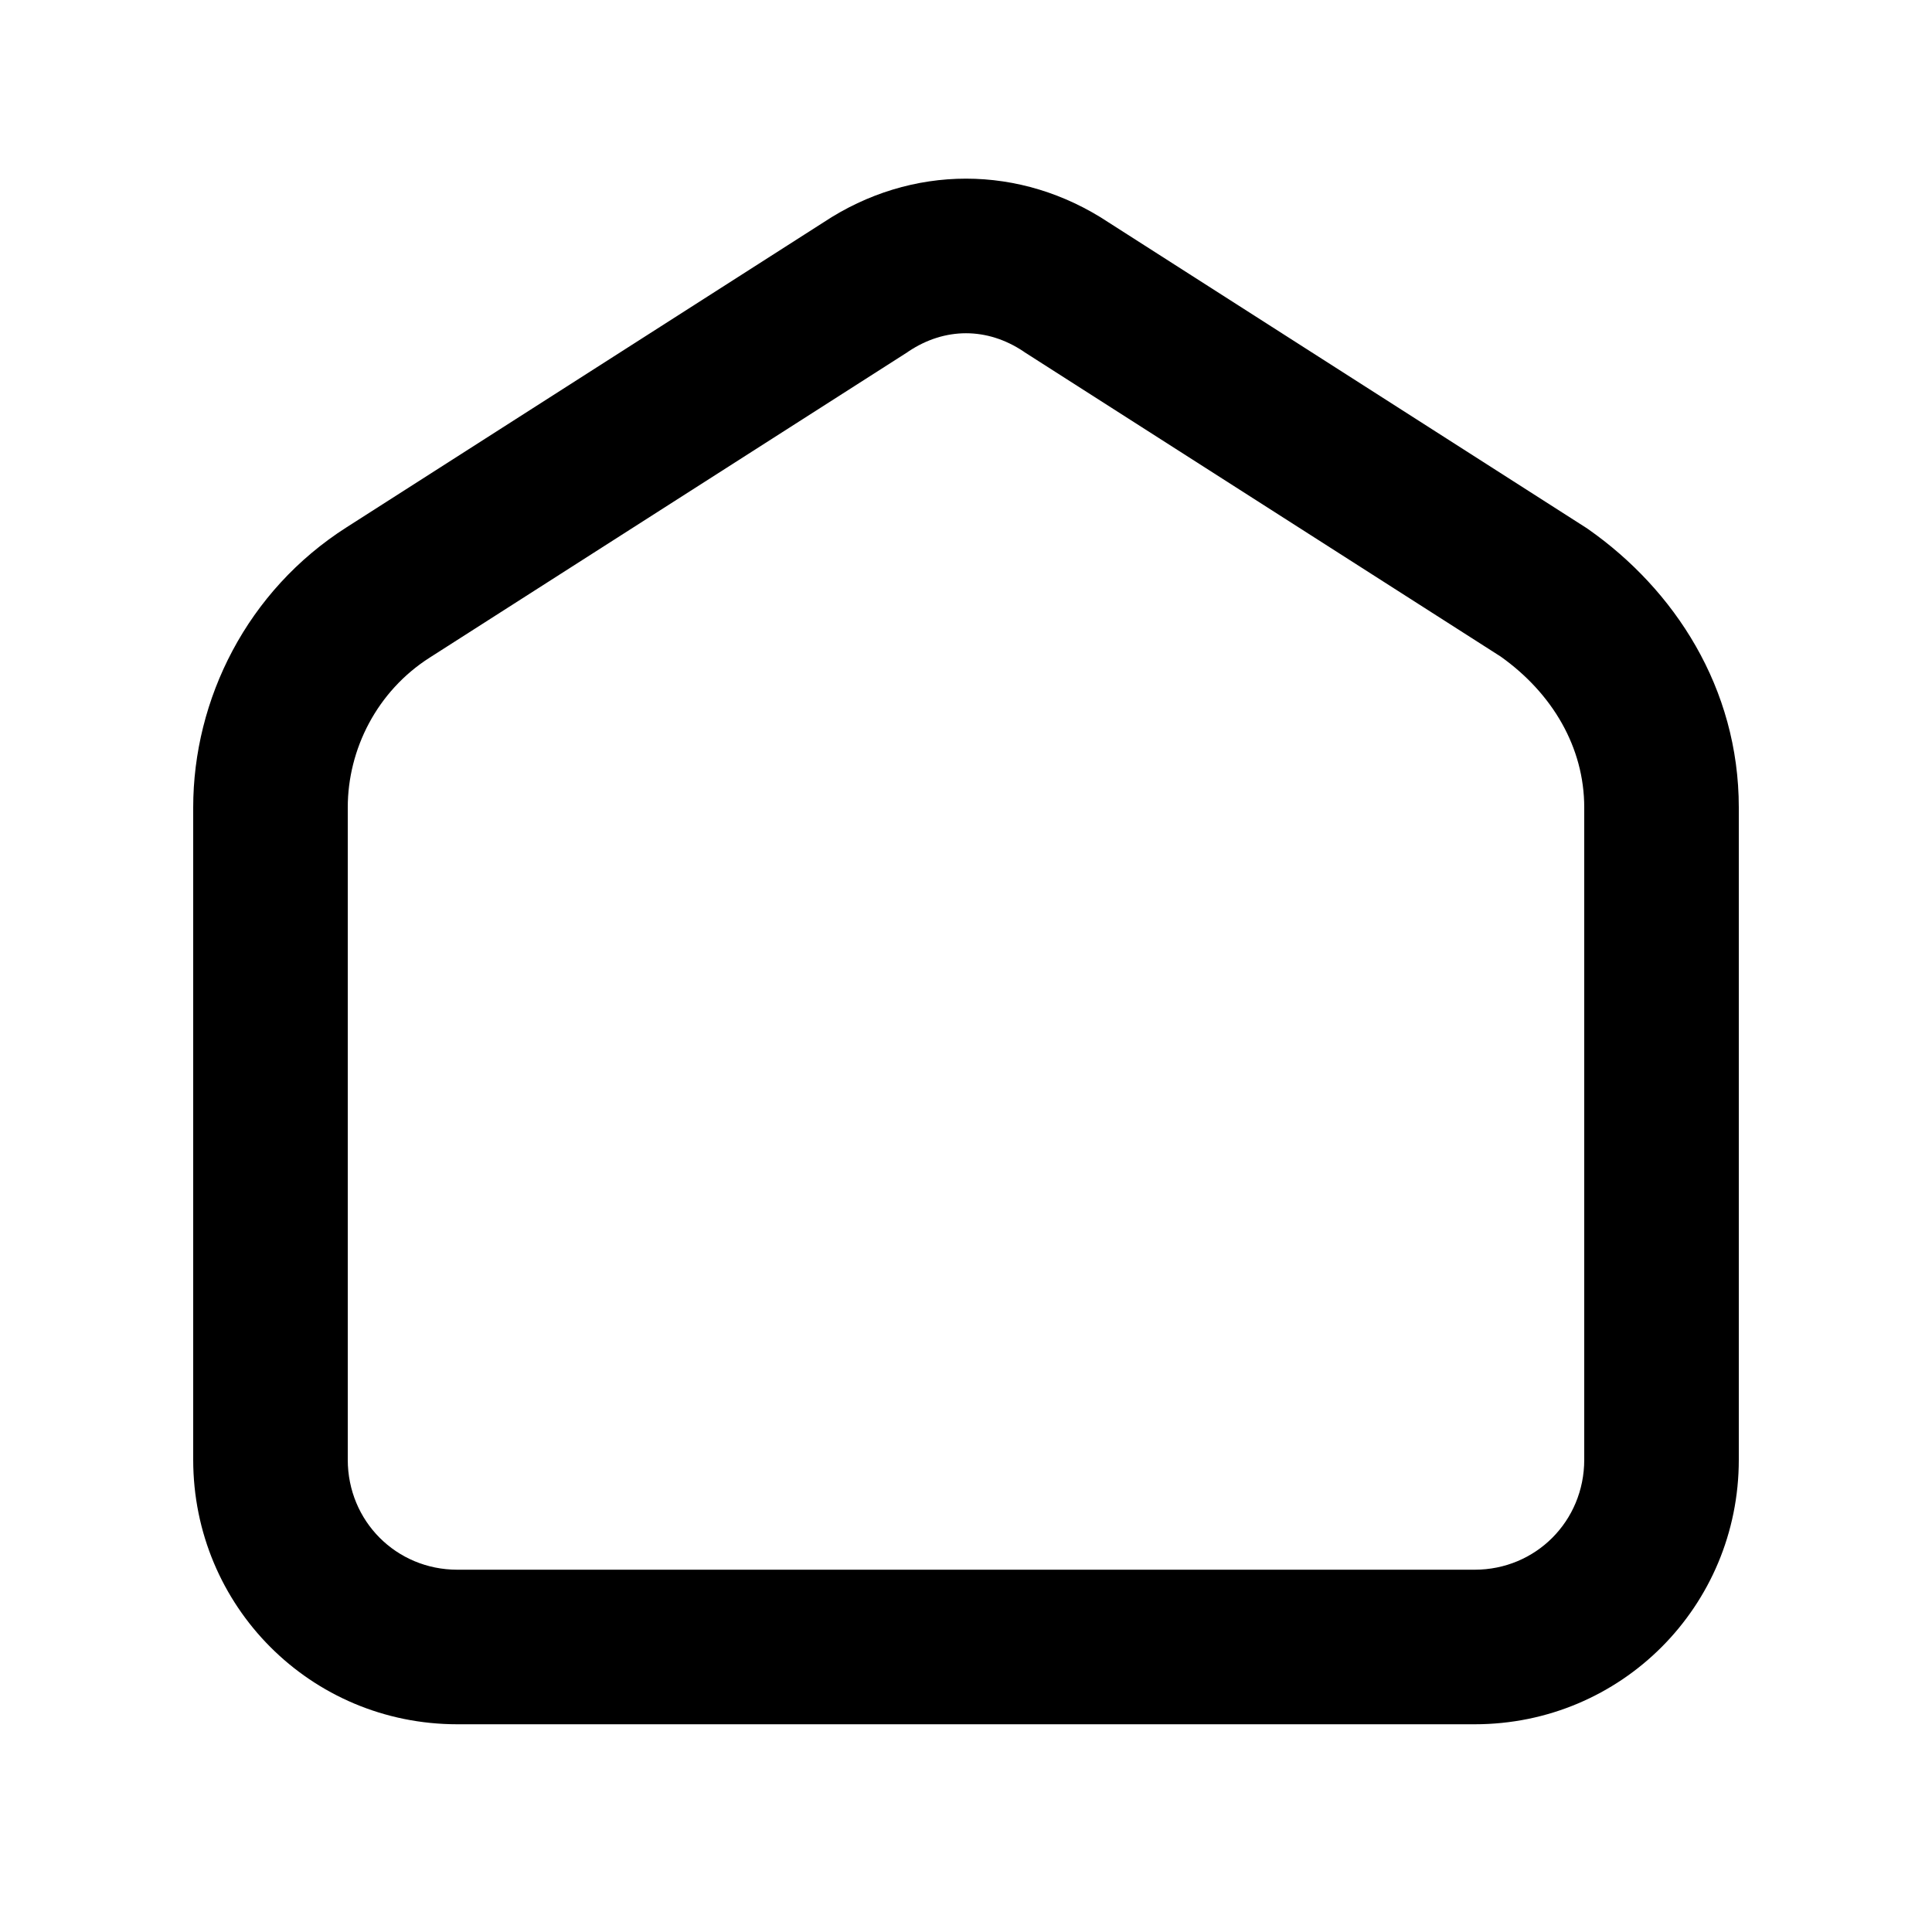
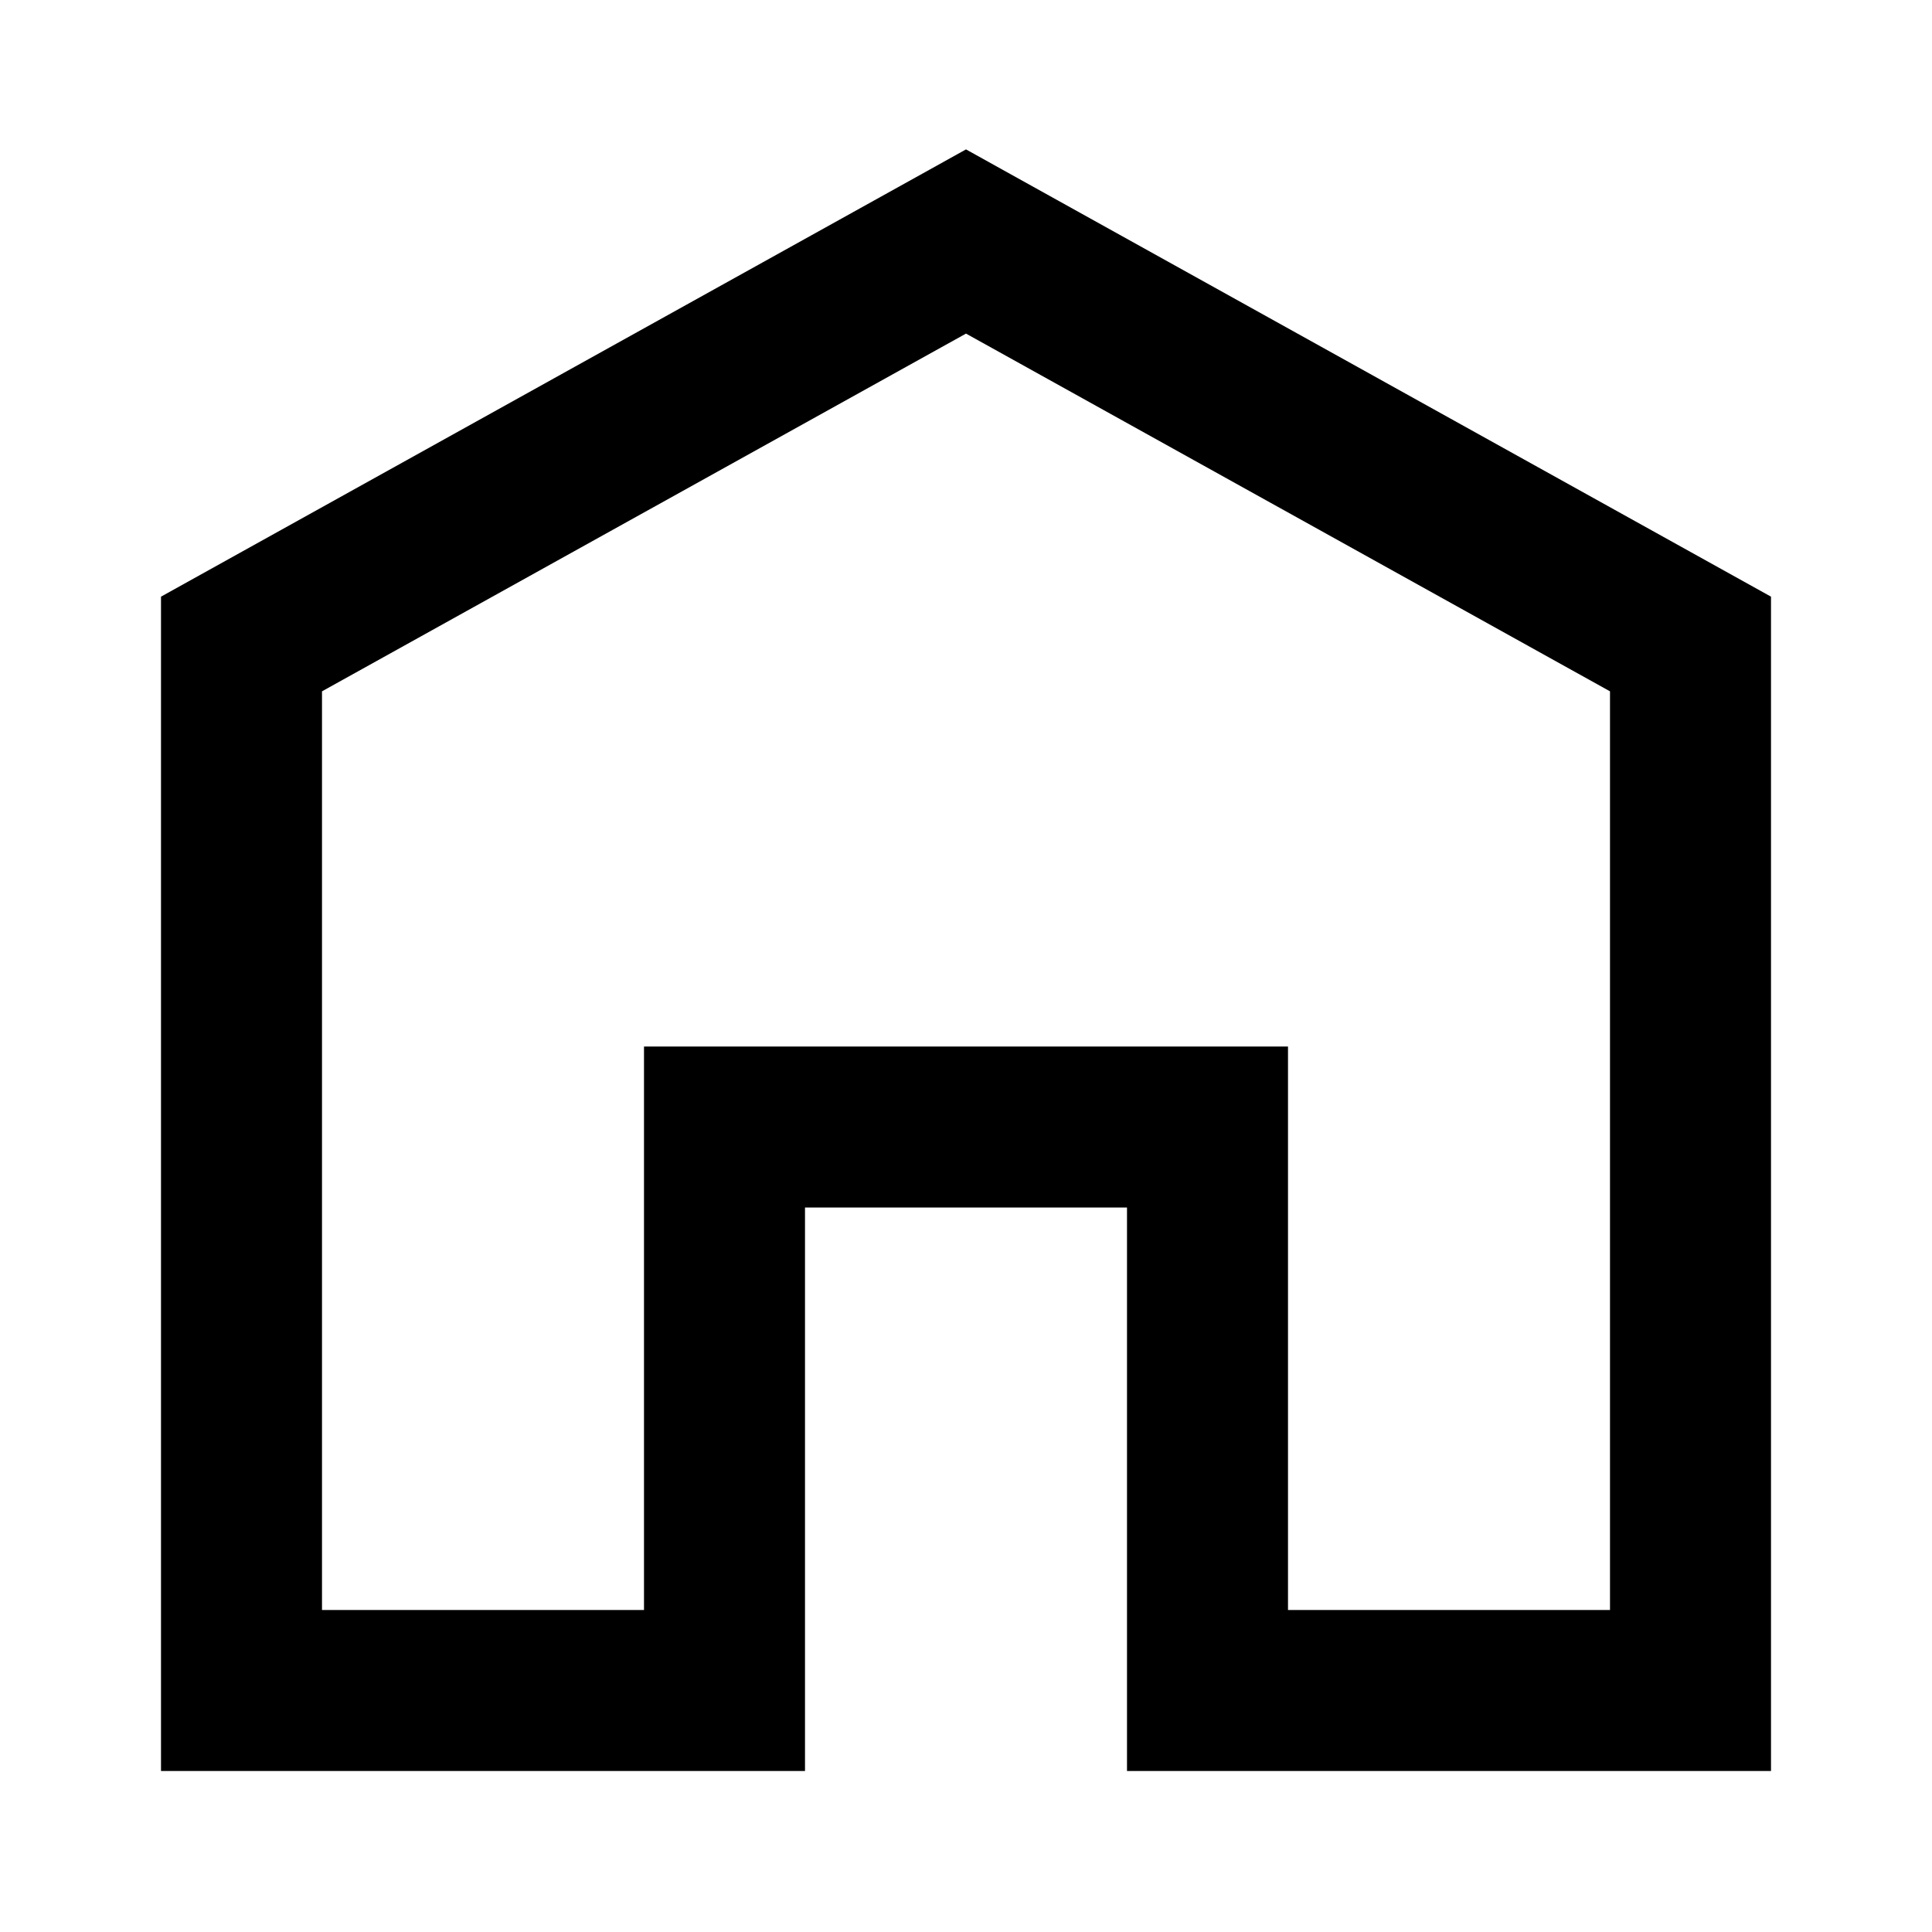
- <svg xmlns="http://www.w3.org/2000/svg" width="24" height="24" viewBox="0 0 24 25" fill="none">
-   <path fill-rule="evenodd" clip-rule="evenodd" d="M12.743 4.547C12.273 4.234 11.727 4.234 11.257 4.547L11.24 4.559L5.061 8.509C4.378 8.944 4 9.696 4 10.449V18.888C4 19.685 4.629 20.312 5.418 20.312H18.582C19.371 20.312 20 19.685 20 18.888V10.449C20 9.67 19.588 8.972 18.919 8.496L12.76 4.559L12.743 4.547ZM13.845 2.878C12.707 2.123 11.293 2.123 10.155 2.878L3.985 6.823C3.984 6.823 3.985 6.823 3.985 6.823C2.697 7.644 2 9.048 2 10.449V18.888C2 20.785 3.52 22.312 5.418 22.312H18.582C20.48 22.312 22 20.785 22 18.888V10.449C22 8.9 21.165 7.629 20.052 6.848C20.04 6.839 20.028 6.831 20.016 6.824L13.845 2.878Z" fill="black" />
+ <svg xmlns="http://www.w3.org/2000/svg" width="24" height="24" viewBox="0 0 24 24" fill="none">
+   <path fill-rule="evenodd" clip-rule="evenodd" d="M12 1.856L22 7.412V22H14V15H10V22H2V7.412L12 1.856ZM4 8.588V20H8V13H16V20H20V8.588L12 4.144L4 8.588Z" fill="black" />
</svg>
